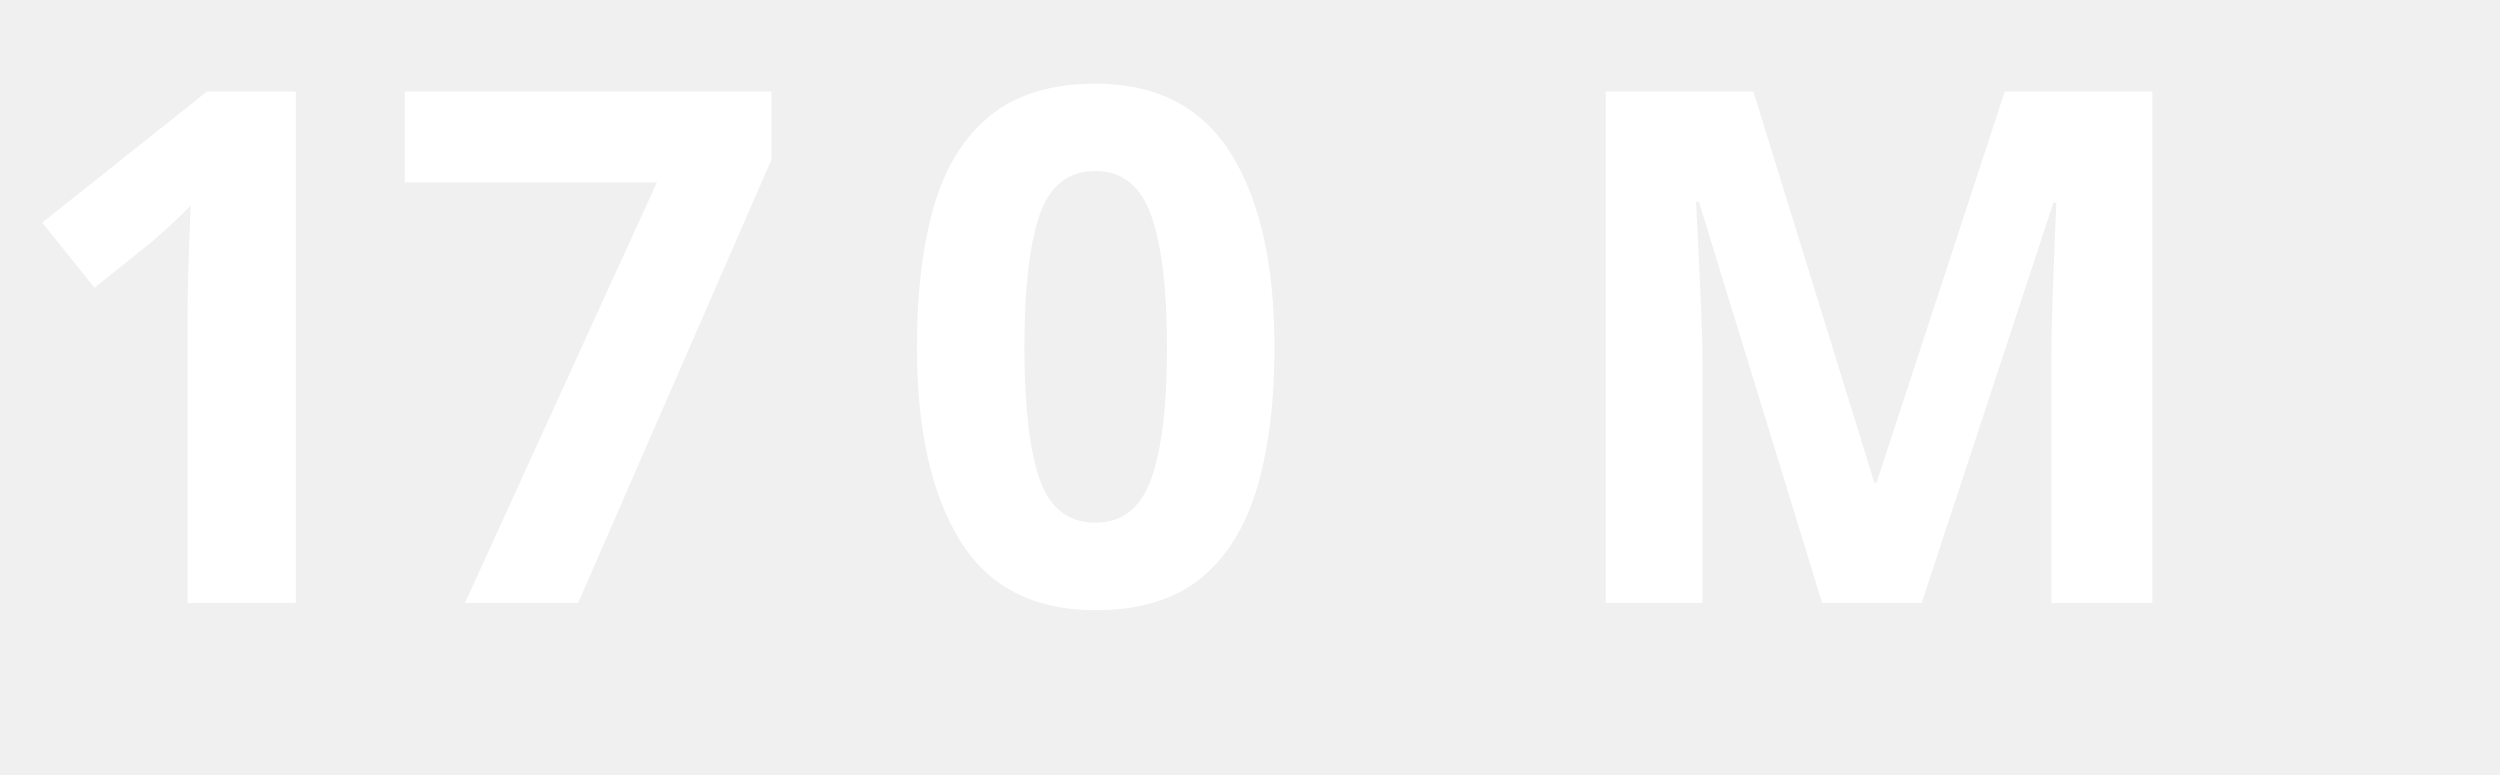
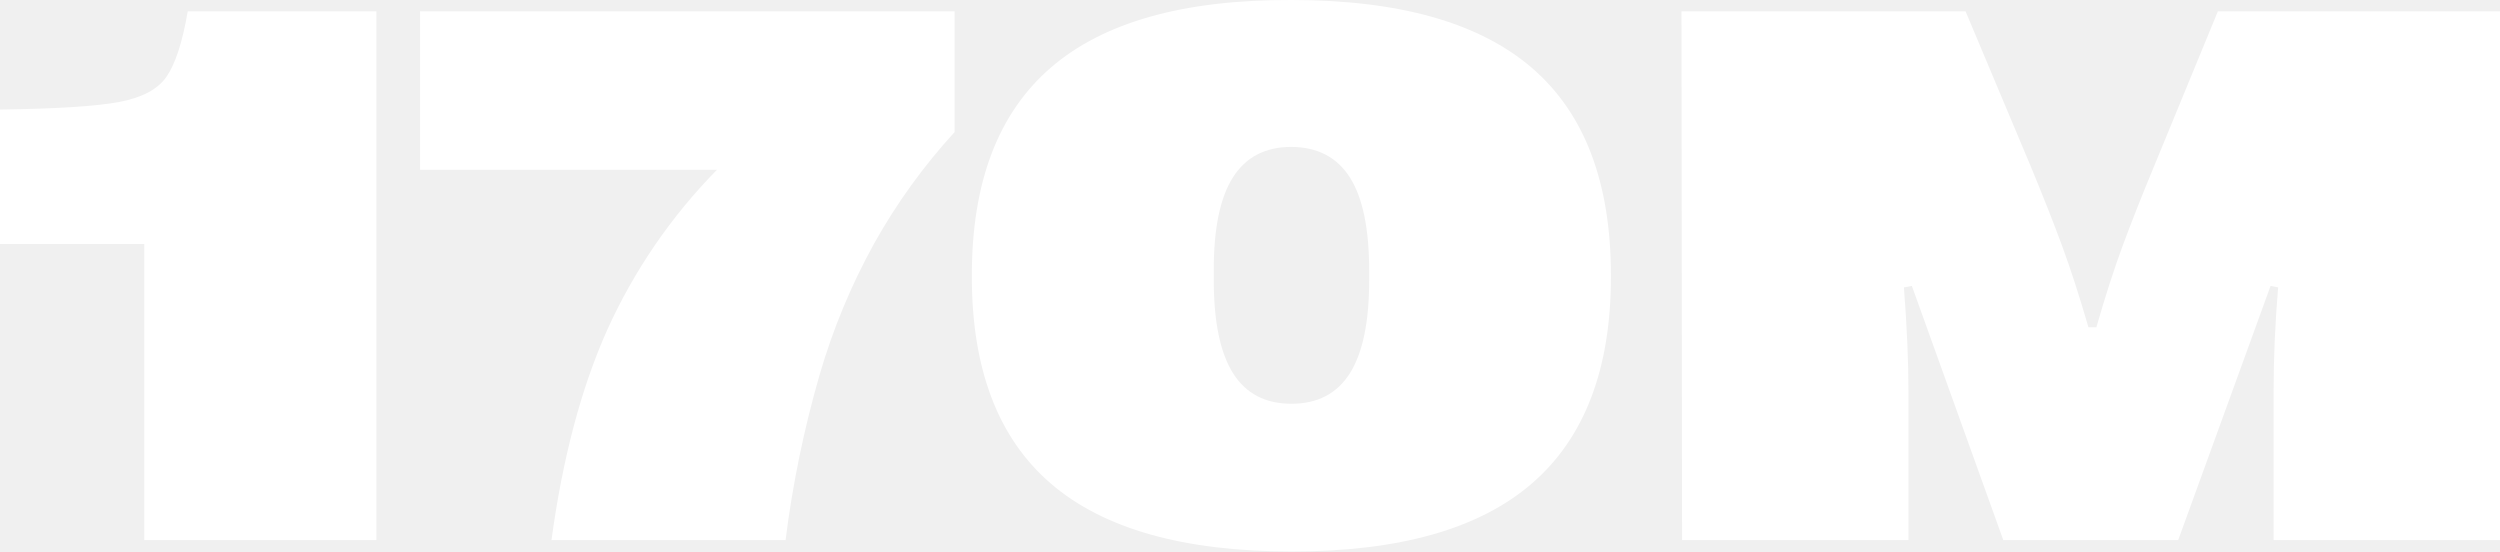
- <svg xmlns="http://www.w3.org/2000/svg" viewBox="0 0 429.29 132.97">
+ <svg xmlns="http://www.w3.org/2000/svg" viewBox="0 0 397.52 87.69">
  <defs>
-     <style>.cls-1{font-size:123px;fill:#fff;font-family:RightGrotesk-SpatialBlack, Right Grotesk;font-weight:800;}.cls-2{letter-spacing:-0.02em;}.cls-3{font-size:10px;}.cls-4{font-family:RightGrotesk-WideMedium, Right Grotesk;font-weight:500;}</style>
+     <style>.cls-1{fill:#fff;}</style>
  </defs>
  <g id="Layer_2" data-name="Layer 2">
    <g id="Layer_1-2" data-name="Layer 1">
-       <text class="cls-1" transform="translate(0 103.54)">1<tspan class="cls-2" x="66.18" y="0">7</tspan>
-         <tspan x="153.03" y="0">0</tspan>
-         <tspan class="cls-3" x="261.25" y="0" xml:space="preserve">  </tspan>
-         <tspan x="264.67" y="0">M</tspan>
-         <tspan class="cls-4" x="403.83" y="0"> </tspan>
-       </text>
+       <path class="cls-1" d="M22.94,38.8H0V17.42q13.46-.18,18.92-1.2c3.64-.68,6.15-2,7.54-4S29,6.81,29.85,1.8h30V85.88H22.94Z" />
+       <path class="cls-1" d="M96.51,52.55A88.11,88.11,0,0,1,114,27H66.79V1.8h85V21A94.48,94.48,0,0,0,139,38.71a102.05,102.05,0,0,0-8.68,20.9,172.3,172.3,0,0,0-5.41,26.27H87.69Q90.33,66.43,96.51,52.55Z" />
+       <path class="cls-1" d="M167.08,76.88Q154.53,66.07,154.53,44v-.24q0-22.15,12.55-33T205.34,0q25.71,0,38.26,10.81t12.55,33V44q0,22-12.55,32.86T205.34,87.69Q179.63,87.69,167.08,76.88Zm47.57-17.54q3.06-4.87,3.06-14.78v-1.5q0-10-3.06-14.83t-9.31-4.87q-6.24,0-9.31,4.87T193,43.06v1.5q0,9.91,3.06,14.78t9.31,4.86Q211.58,64.2,214.65,59.34Z" />
+       <path class="cls-1" d="M267.37,1.8h45.17l10.33,24.57q2.94,7.08,5,12.67t4.21,13h1.26q2.1-7.32,4.14-12.85t5.05-12.79L352.66,1.8h44.86V85.88h-36V62.28q0-8,.72-16.58l-1.2-.24L346.35,85.88H318.54L304,45.46l-1.26.24q.72,9.44.72,16.58v23.6h-36Z" />
    </g>
  </g>
</svg>
